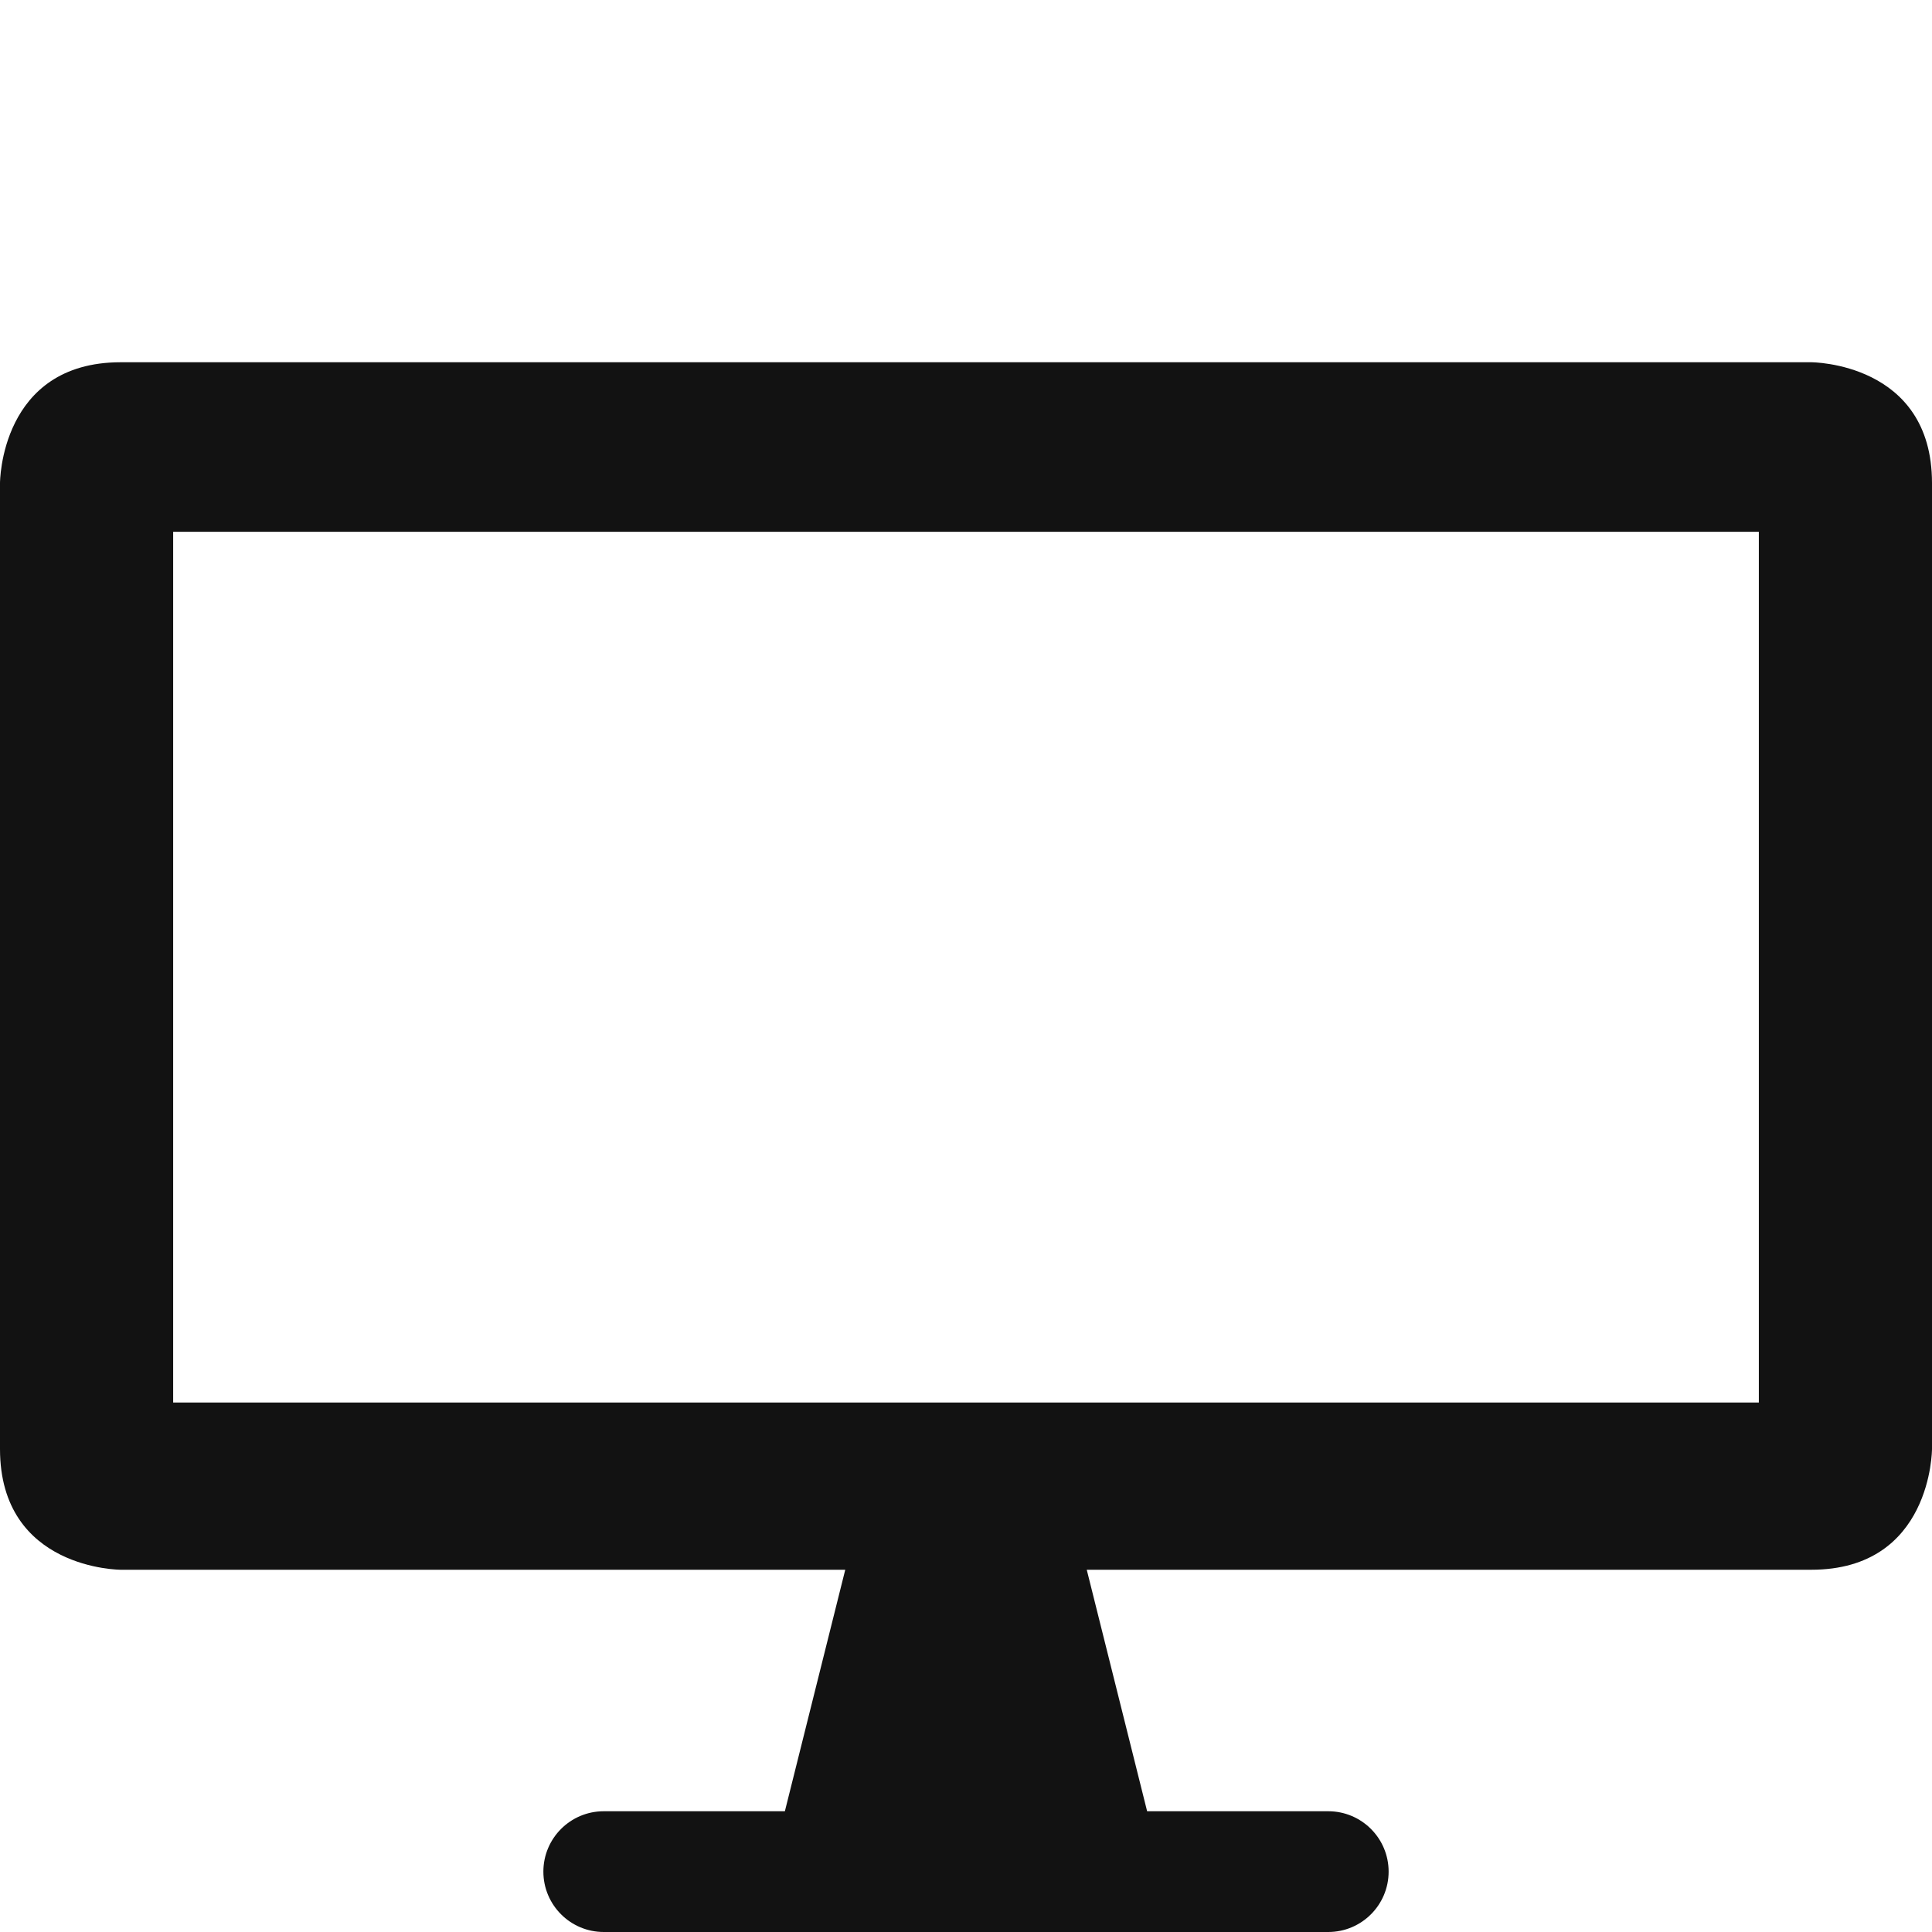
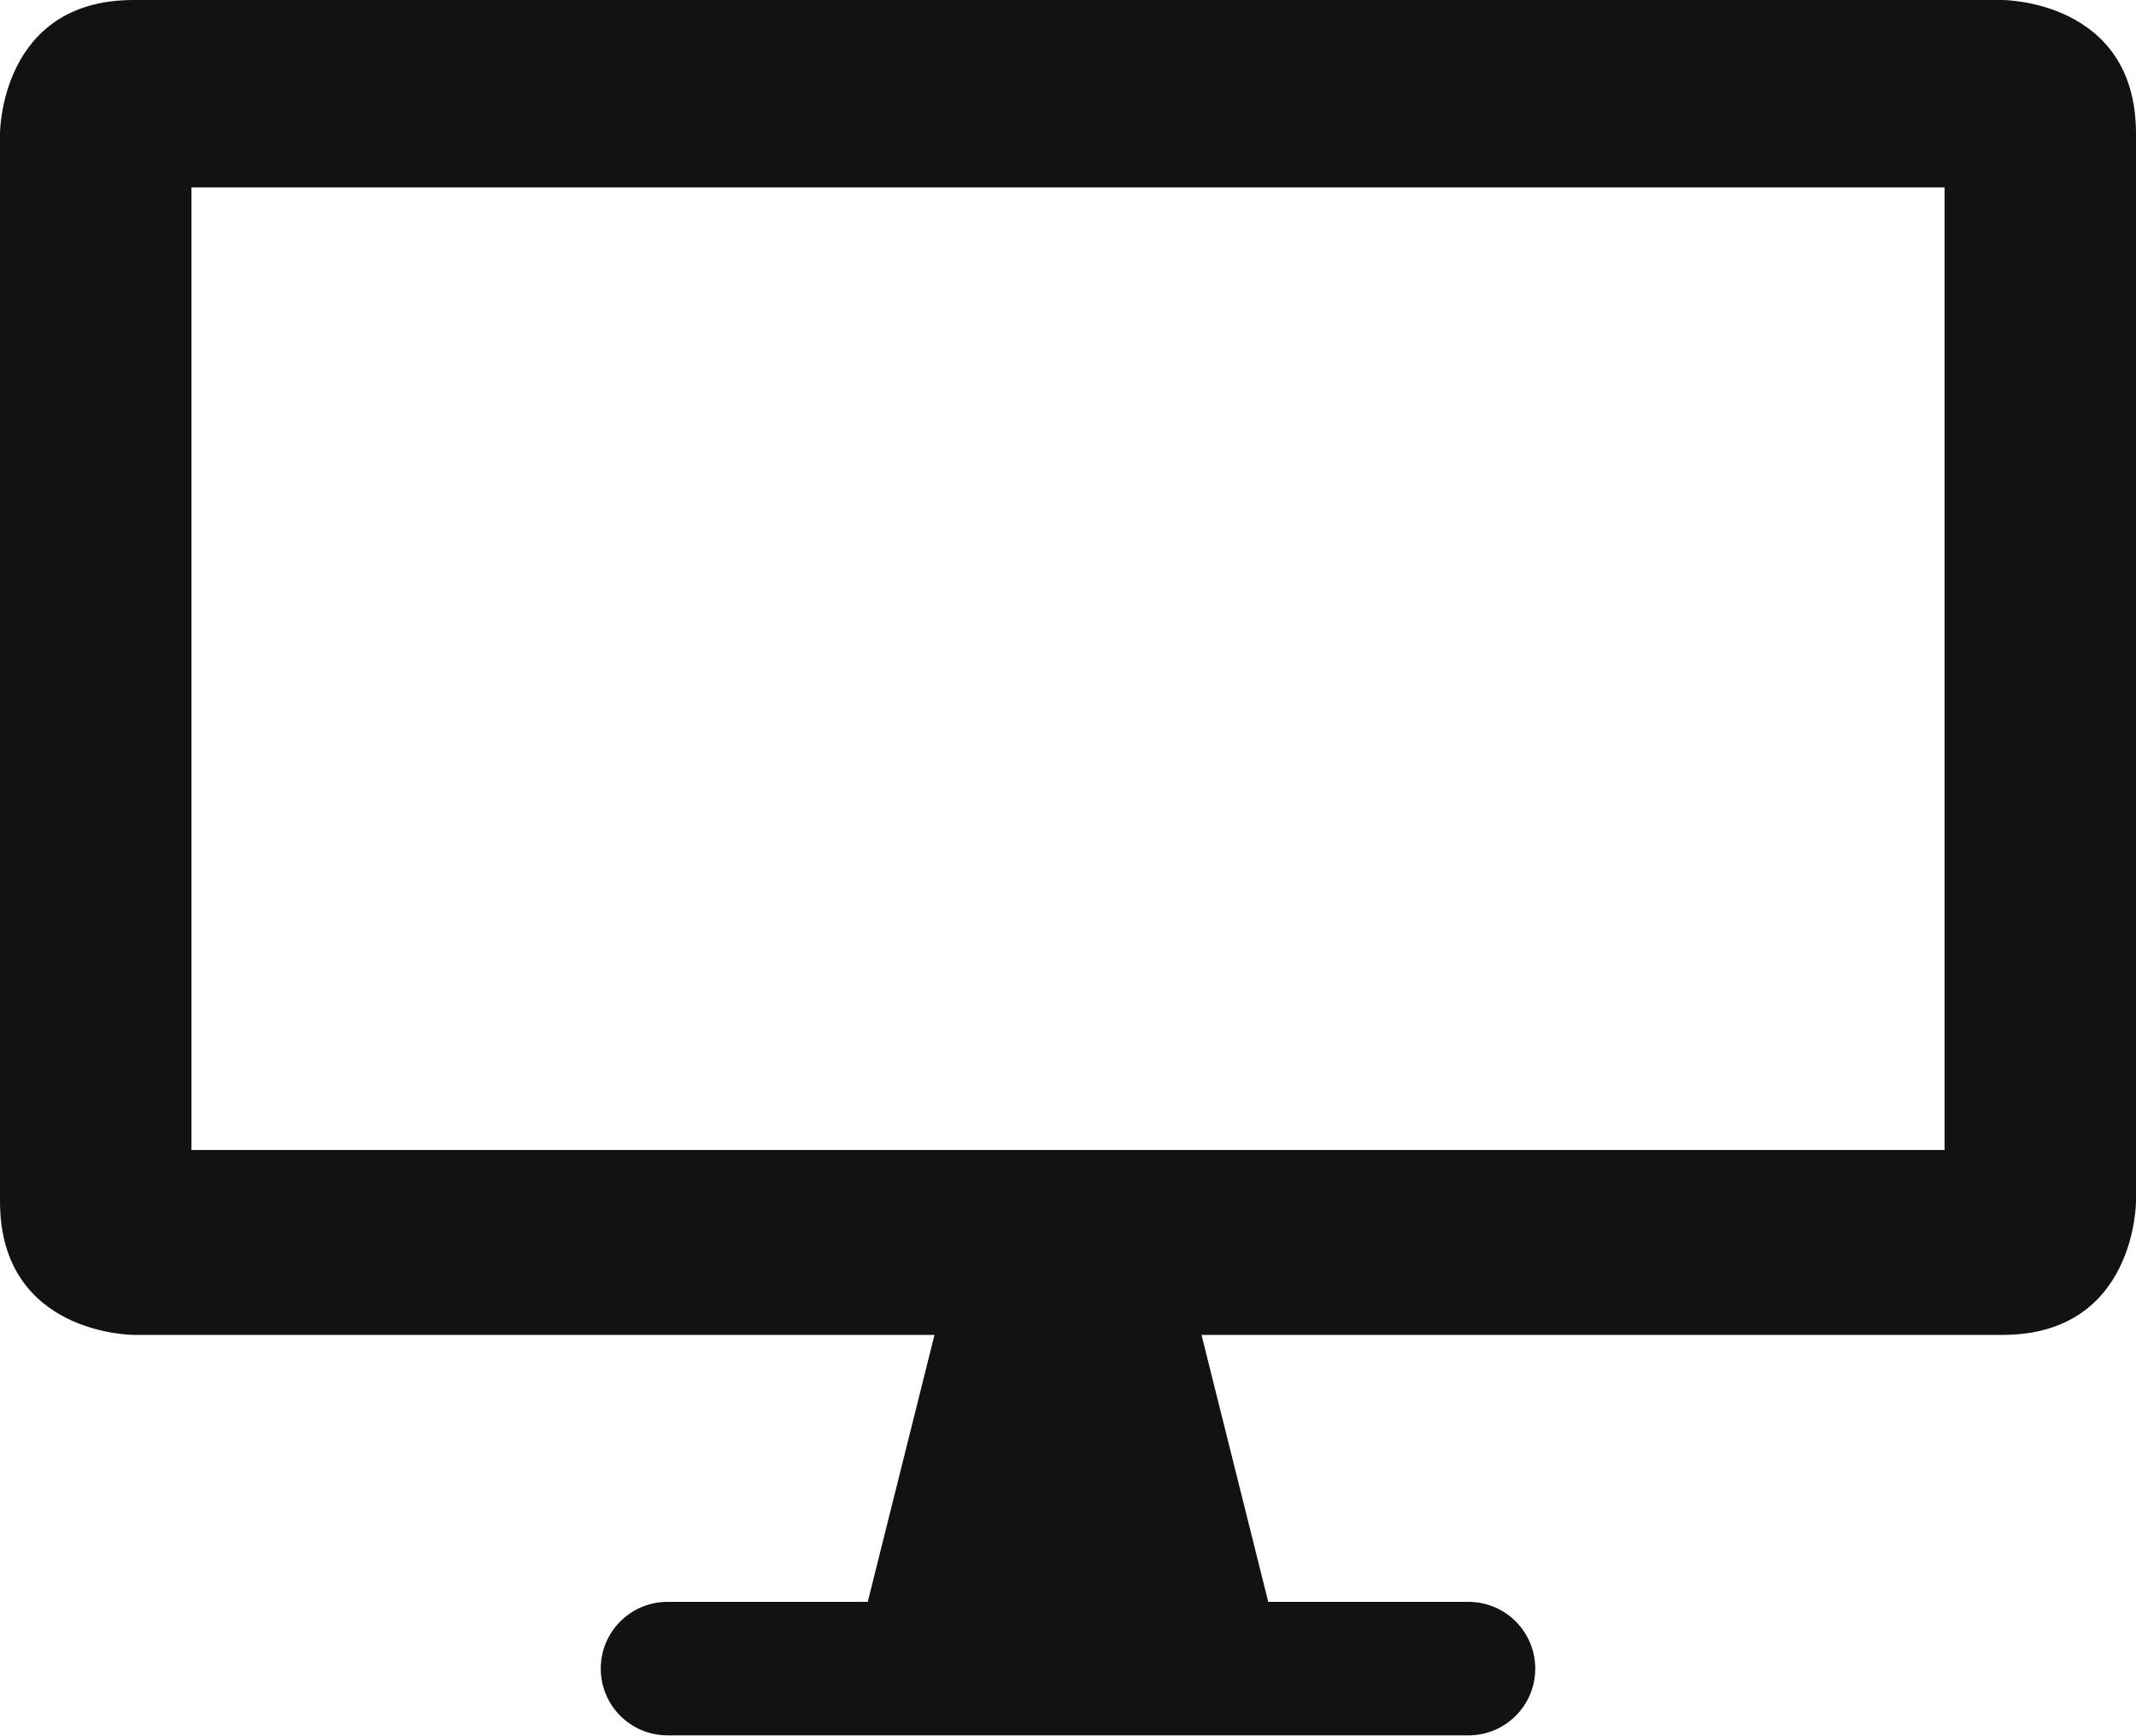
- <svg xmlns="http://www.w3.org/2000/svg" width="16" height="16" fill="currentColor" class="bi bi-display" viewBox="0 0 16 16" version="1.1" id="svg1">
+ <svg xmlns="http://www.w3.org/2000/svg" width="16" height="13" fill="currentColor" class="bi bi-display" viewBox="0 0 16 13" version="1.1" id="svg1">
  <defs id="defs1" />
-   <path id="path1" style="fill:#121212;fill-opacity:1" d="M 1 3 C 0 3 0 4 0 4 L 0 12 C 0 13 1 13 1 13 L 4.73 13 L 7 13 L 6.5 15 L 5 15 A 0.5 0.5 0 0 0 5 16 L 11 16 A 0.5 0.5 0 0 0 11 15 L 9.5 15 L 9 13 L 11.576 13 L 15 13 C 16 13 16 12 16 12 L 16 4 C 16 3 15 3 15 3 L 1 3 z M 1.434 4.404 L 14.566 4.404 L 14.566 11.615 L 1.434 11.615 L 1.434 4.404 z " />
+   <path id="path1" style="fill:#121212;fill-opacity:1" d="M 1,0 C 0,0 0,1 0,1 v 8 c 0,1 1,1 1,1 H 4.73 7 L 6.5,12 H 5 a 0.5,0.5 0 0 0 0,1 h 6 a 0.5,0.5 0 0 0 0,-1 H 9.5 L 9,10 H 11.576 15 c 1,0 1,-1 1,-1 V 1 C 16,0 15,0 15,0 Z M 1.434,1.404 H 14.566 V 8.615 H 1.434 Z" />
</svg>
